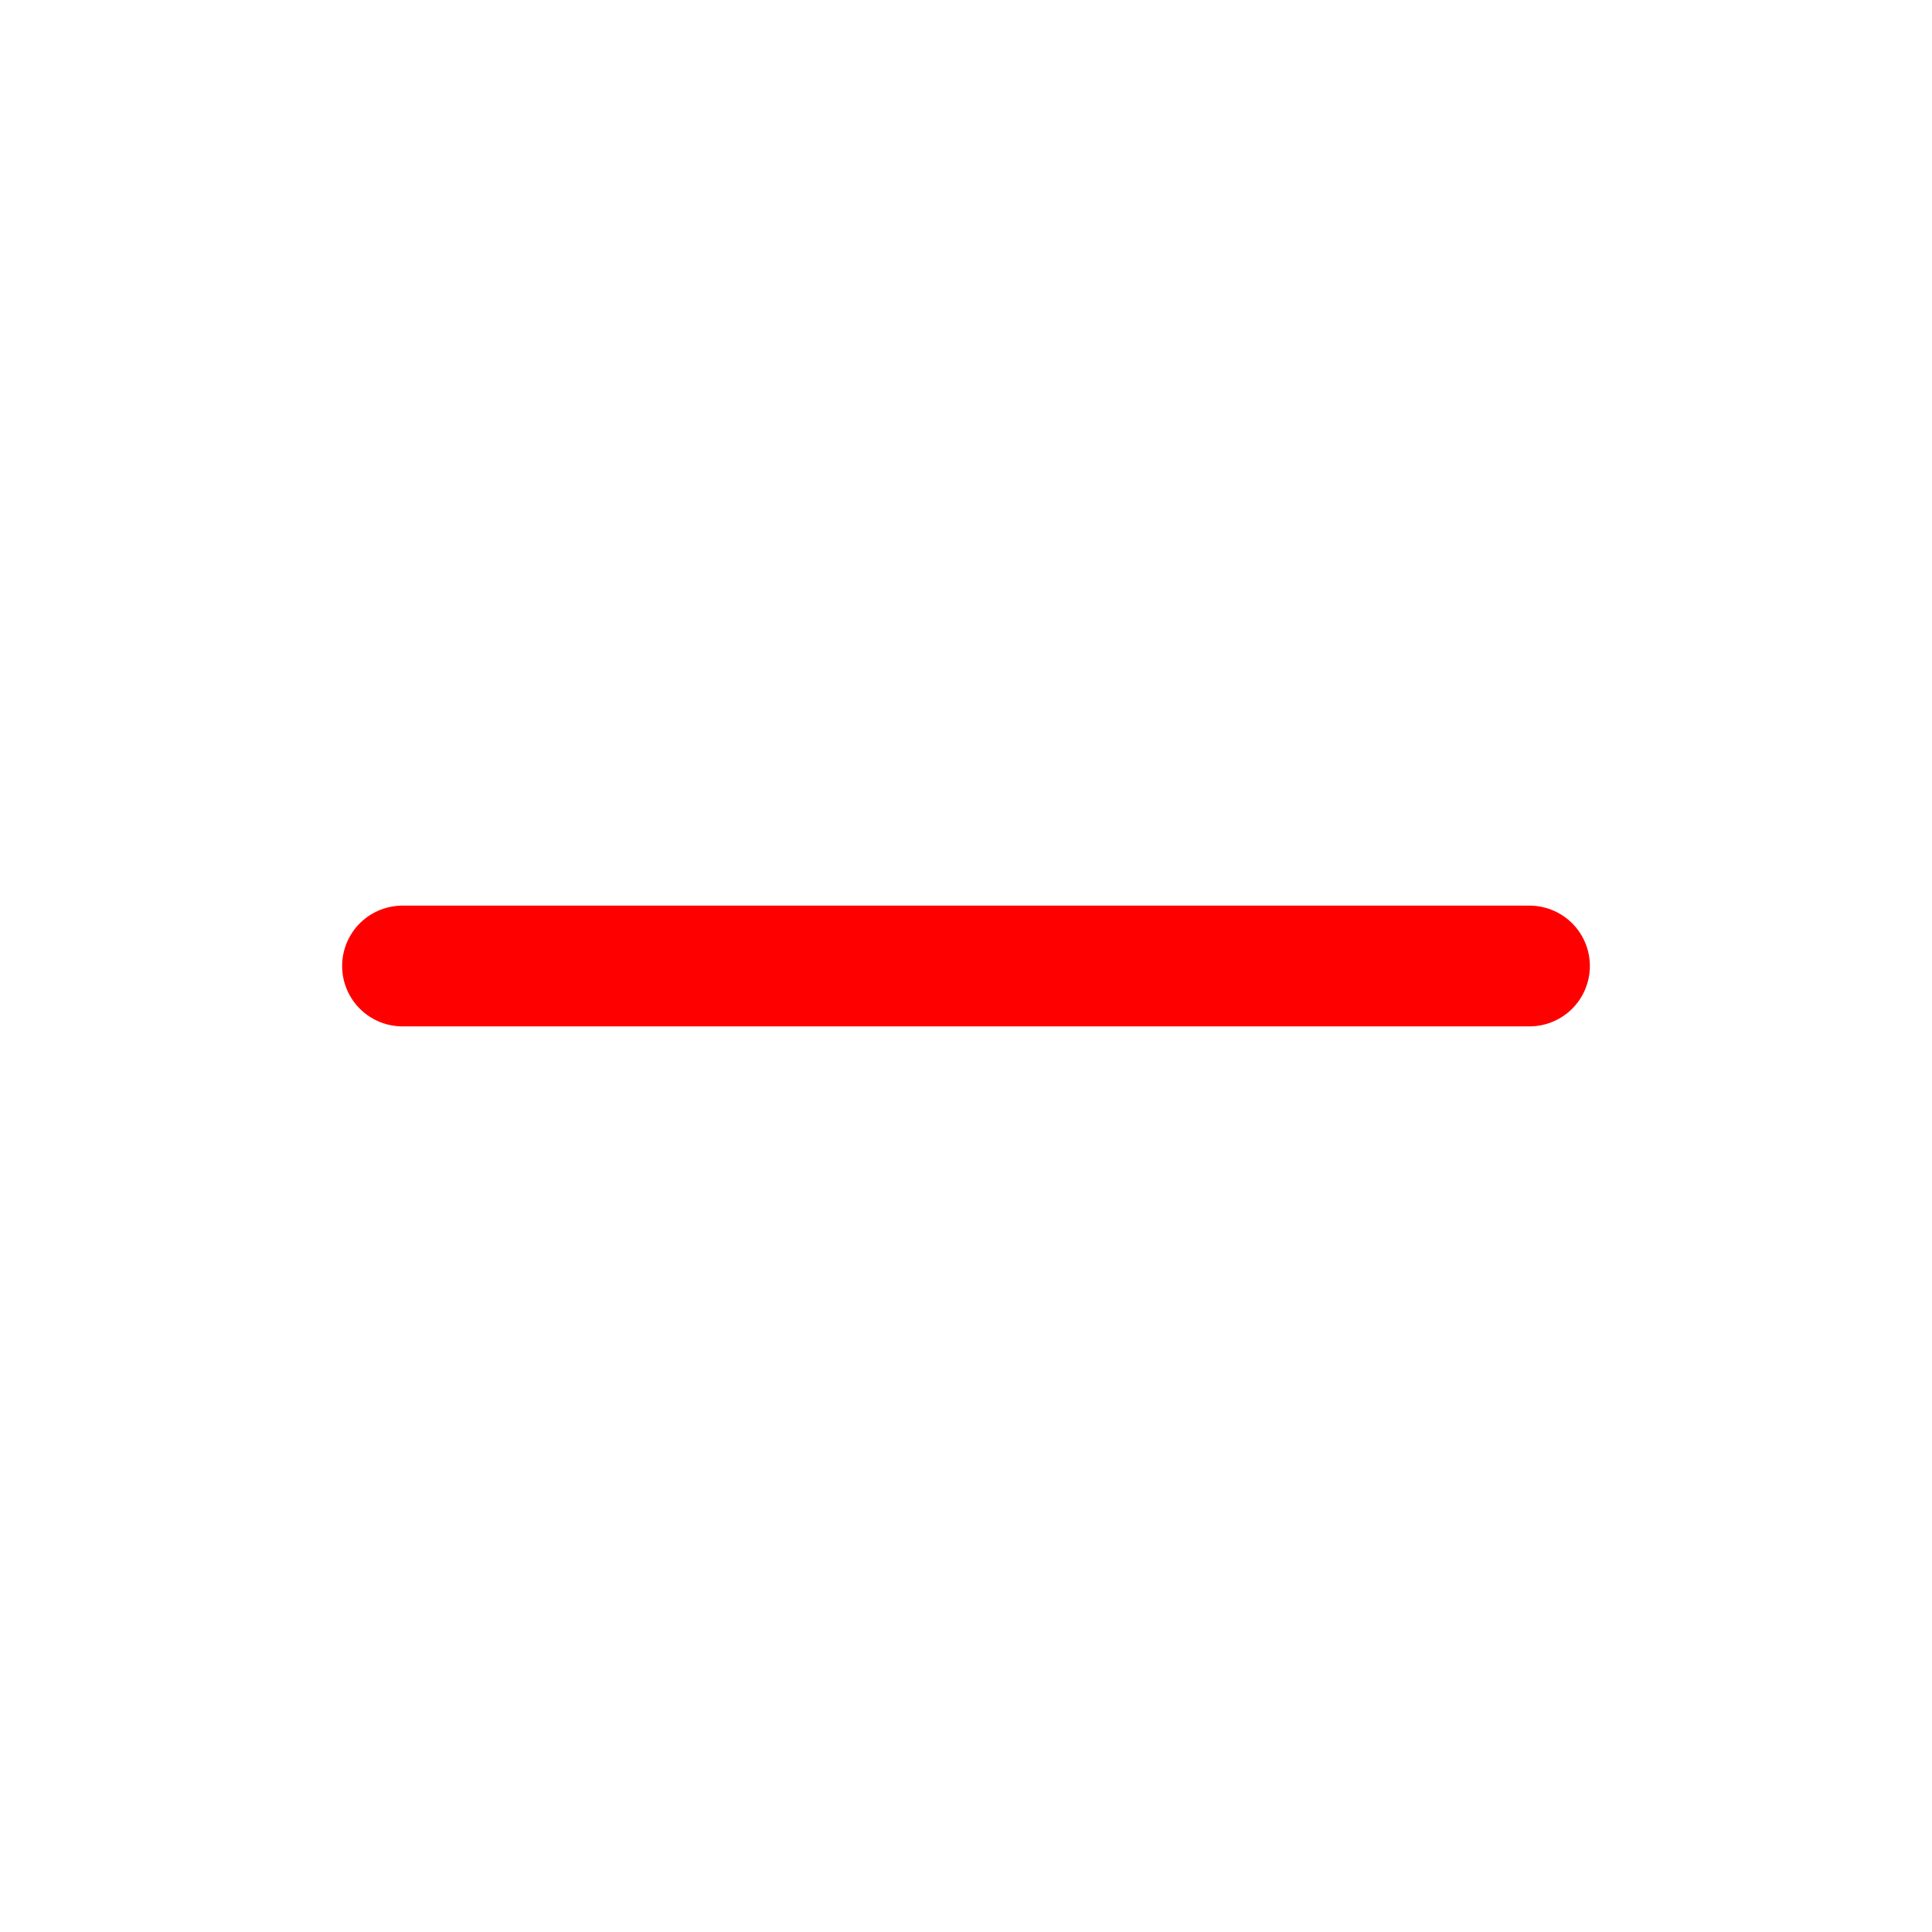
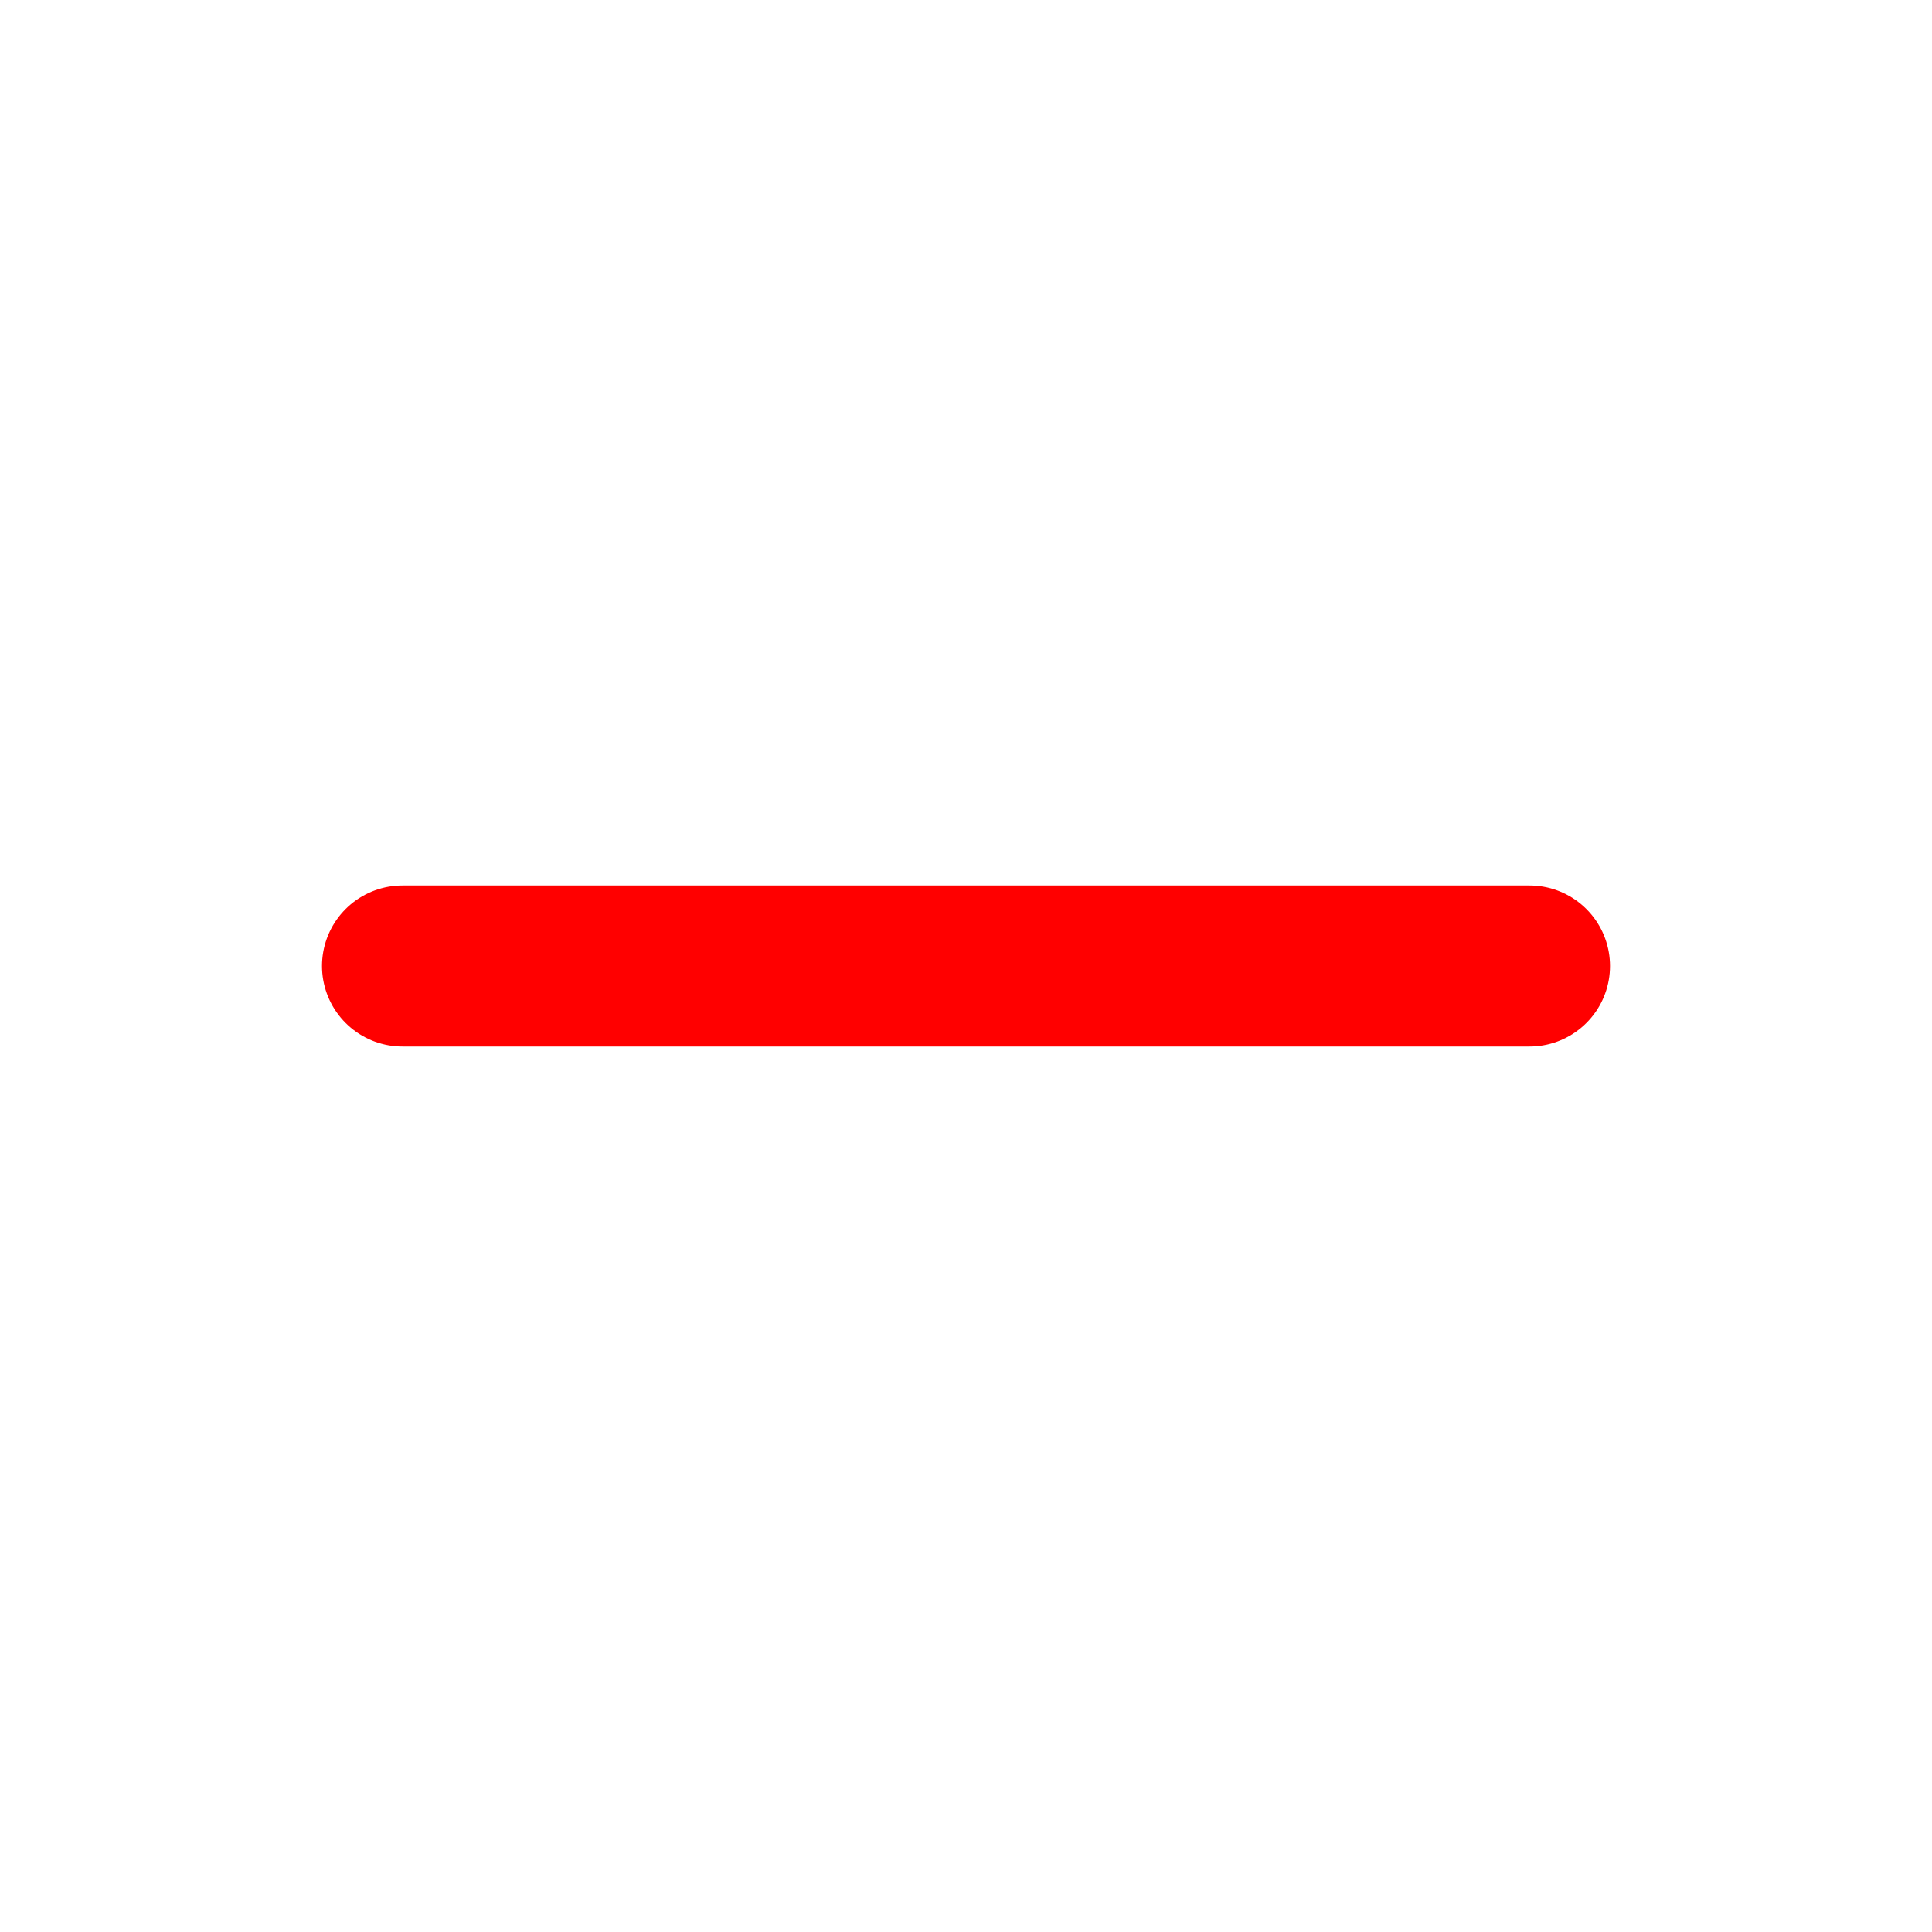
- <svg xmlns="http://www.w3.org/2000/svg" width="16" height="16" viewBox="0 0 24 24" fill="none" stroke="red" stroke-width="1.5" stroke-linecap="round" stroke-linejoin="round" class="feather feather-minus">
+ <svg xmlns="http://www.w3.org/2000/svg" width="16" height="16" viewBox="0 0 24 24" fill="none" stroke="red" stroke-width="2" stroke-linecap="round" stroke-linejoin="round" class="feather feather-minus">
  <line x1="5" y1="12" x2="19" y2="12" />
</svg>
